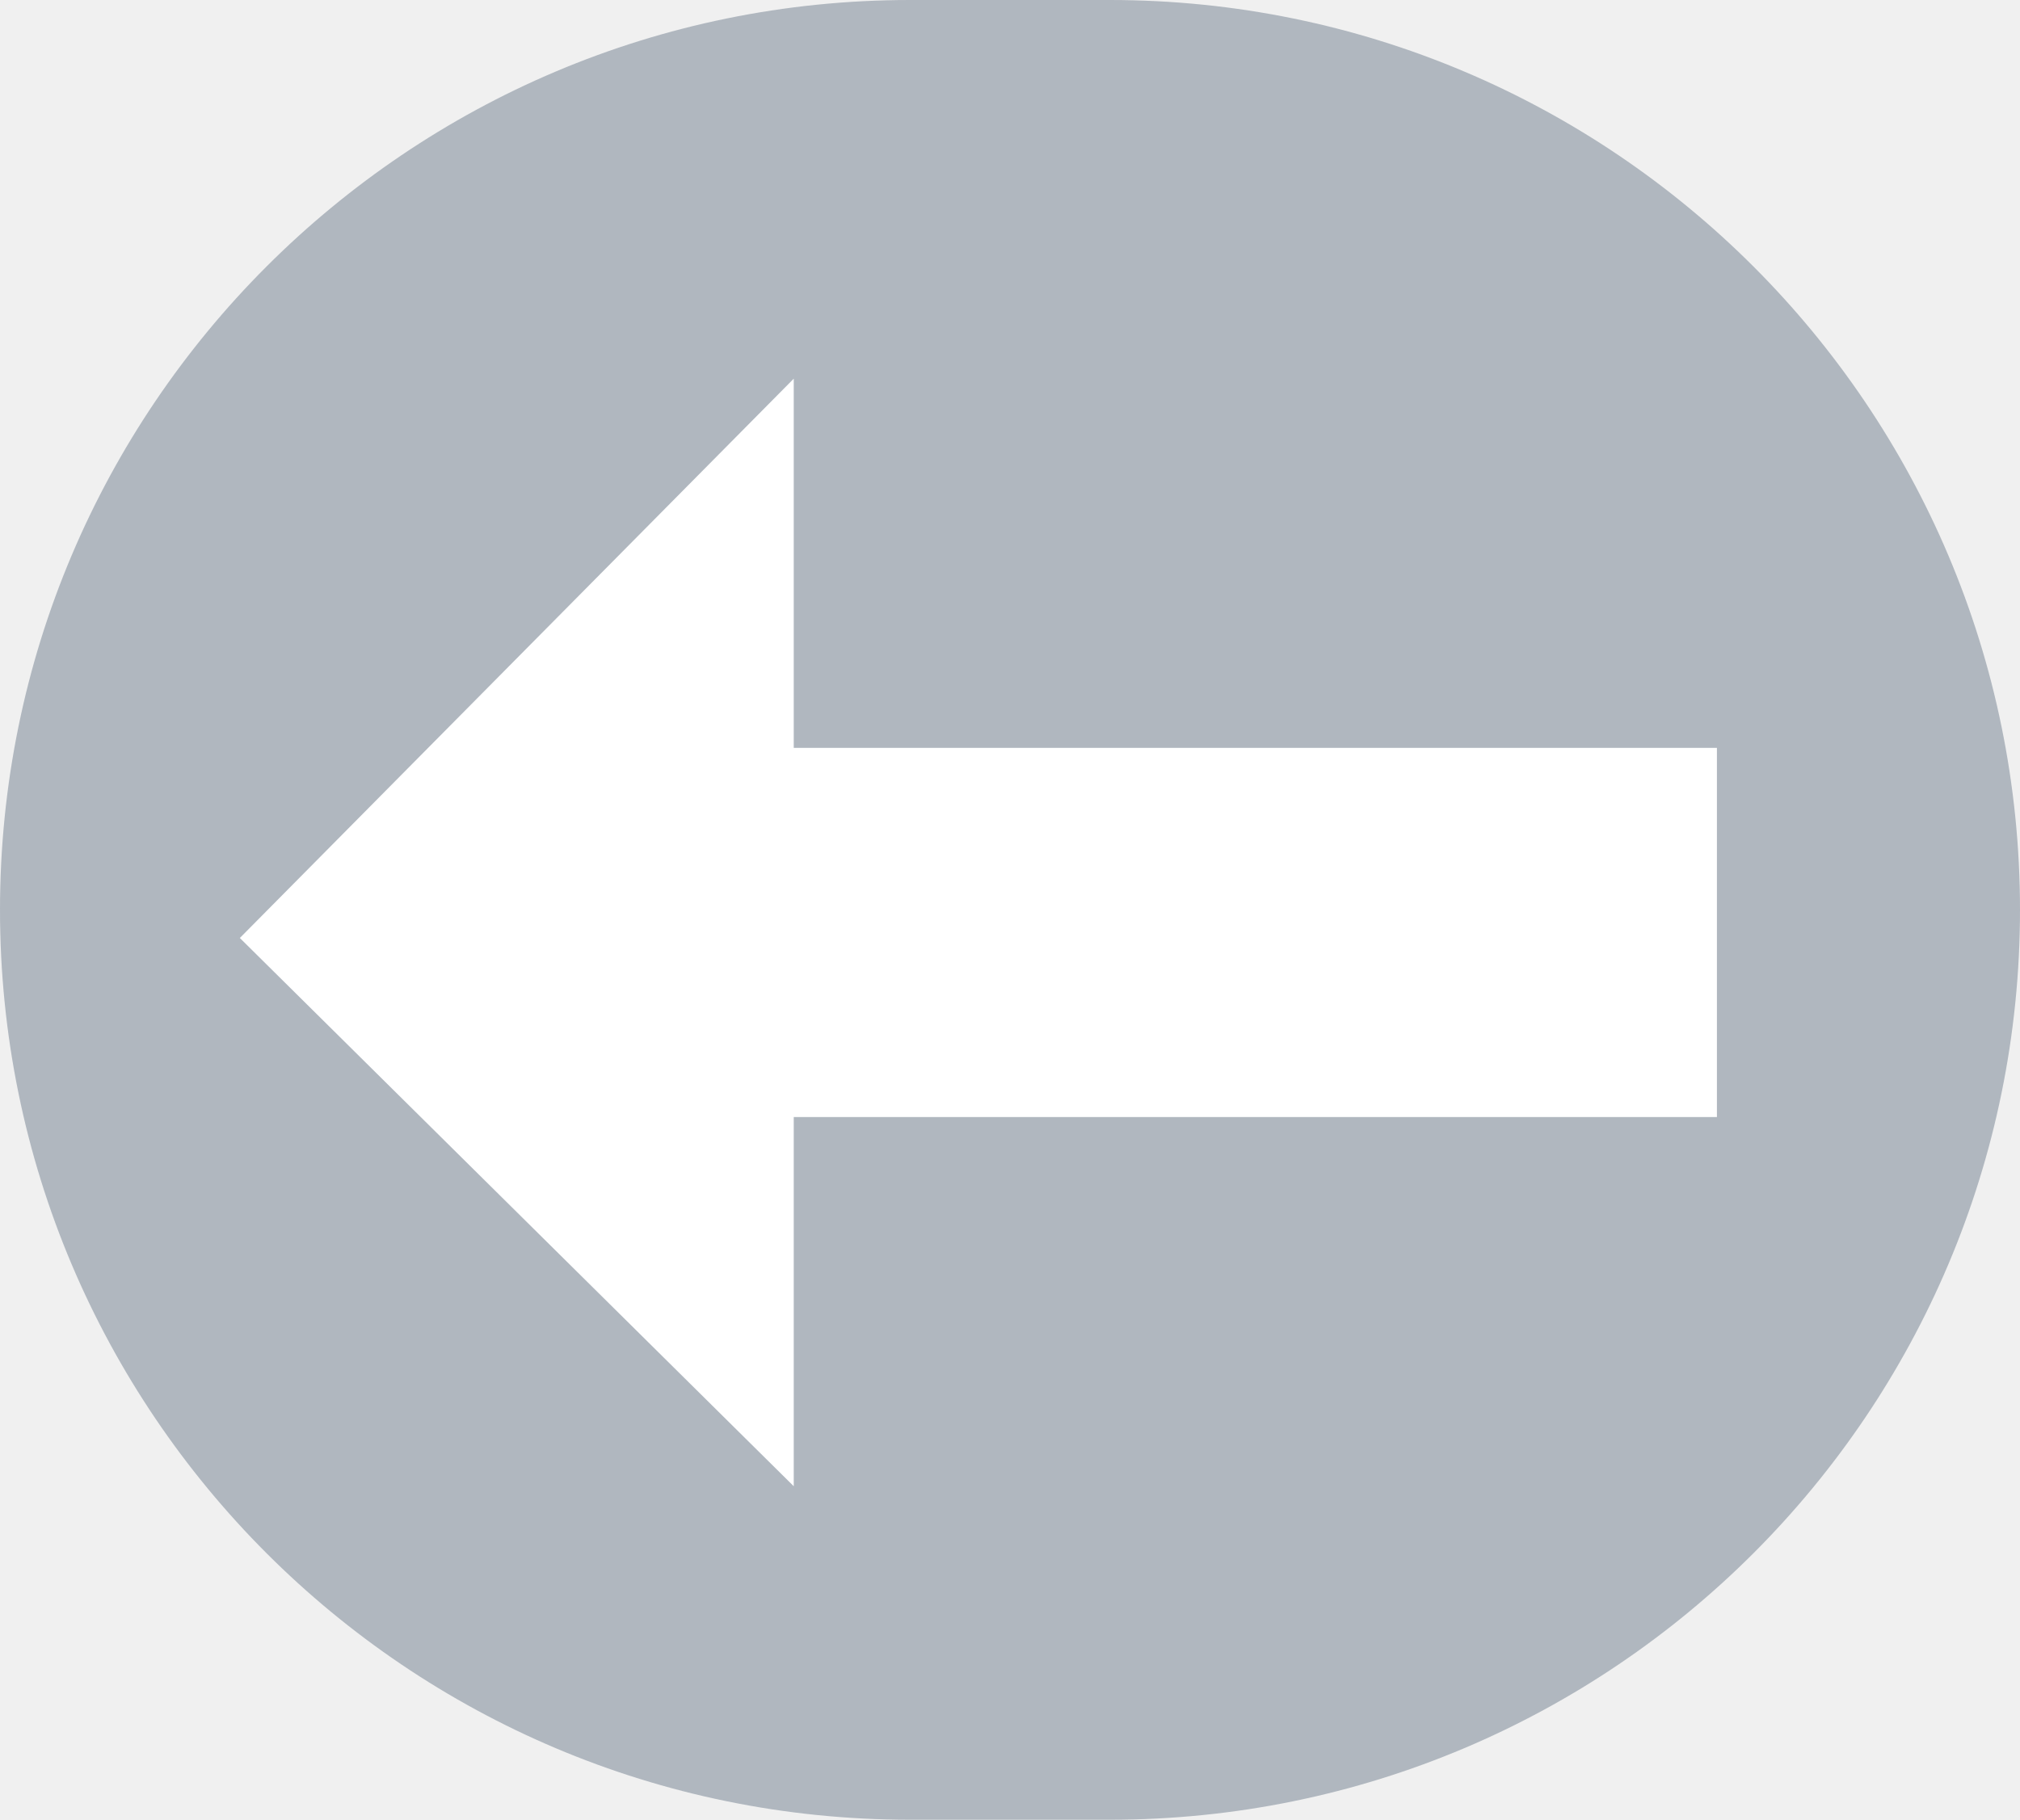
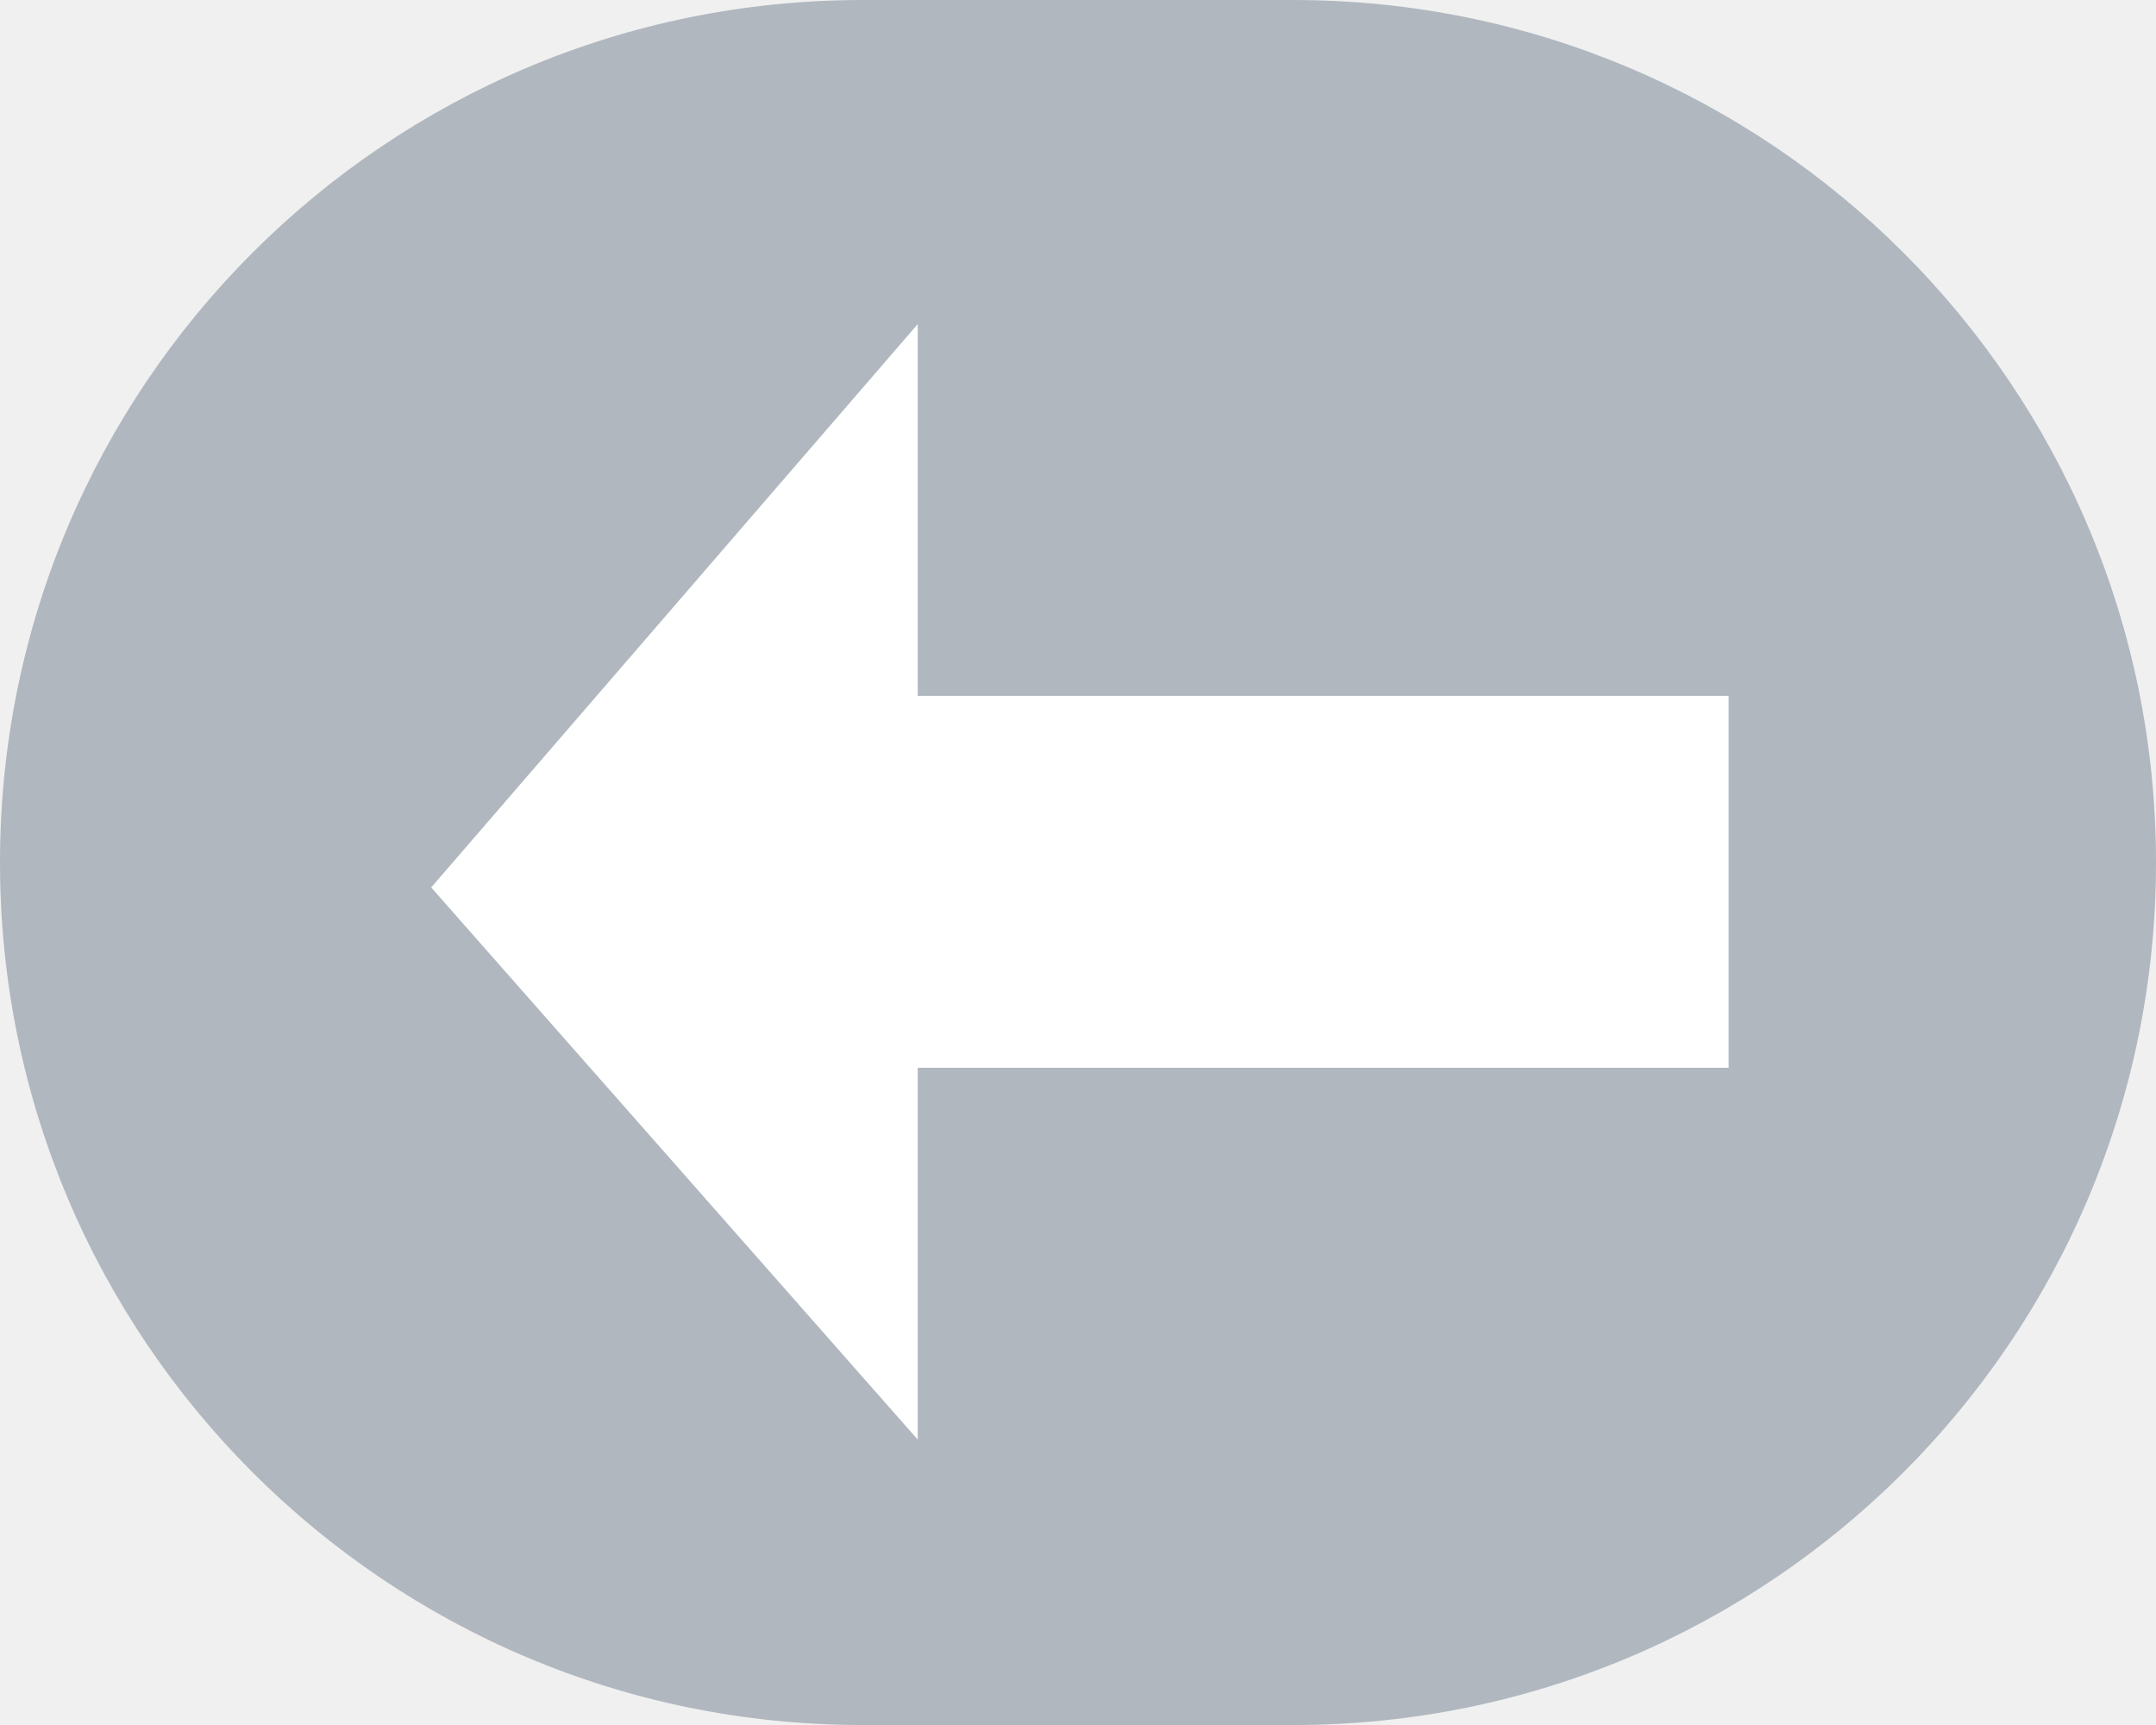
- <svg xmlns="http://www.w3.org/2000/svg" id="back-arrow" width="83.099" height="74.878" viewBox="0 0 83.099 74.878">
-   <g id="矩形_78" data-name="矩形 78" transform="translate(0)" fill="rgba(134,145,158,0.6)" stroke="rgba(248,248,248,0)" stroke-width="1">
-     <rect width="83.099" height="74.878" rx="37.439" stroke="none" />
-     <rect x="0.5" y="0.5" width="82.099" height="73.878" rx="36.939" fill="none" />
+ <svg xmlns="http://www.w3.org/2000/svg" width="100" height="80" viewBox="0 0 100 80">
+   <g transform="translate(-29 -147.333)">
+     <g transform="translate(29 147.334)" fill="rgba(134,145,158,0.6)" stroke="rgba(248,248,248,0)" stroke-width="1">
+       <rect width="100" height="80" rx="40" stroke="none" />
+       <rect x="0.5" y="0.5" width="99" height="79" rx="39.5" fill="none" />
+     </g>
+     <path d="M17.245,0V37.612H0L26.126,60.179,51.734,37.612H34.489V0Z" transform="translate(109.179 162.364) rotate(90)" fill="#fff" stroke="rgba(0,0,0,0)" stroke-width="1" />
  </g>
-   <path id="Icon_open-arrow-thick-bottom" data-name="Icon open-arrow-thick-bottom" d="M15.191,0V37.978H0L23.014,60.764,45.573,37.978H30.382V0Z" transform="translate(70.631 15.582) rotate(90)" fill="#fff" stroke="rgba(0,0,0,0)" stroke-width="1" />
</svg>
